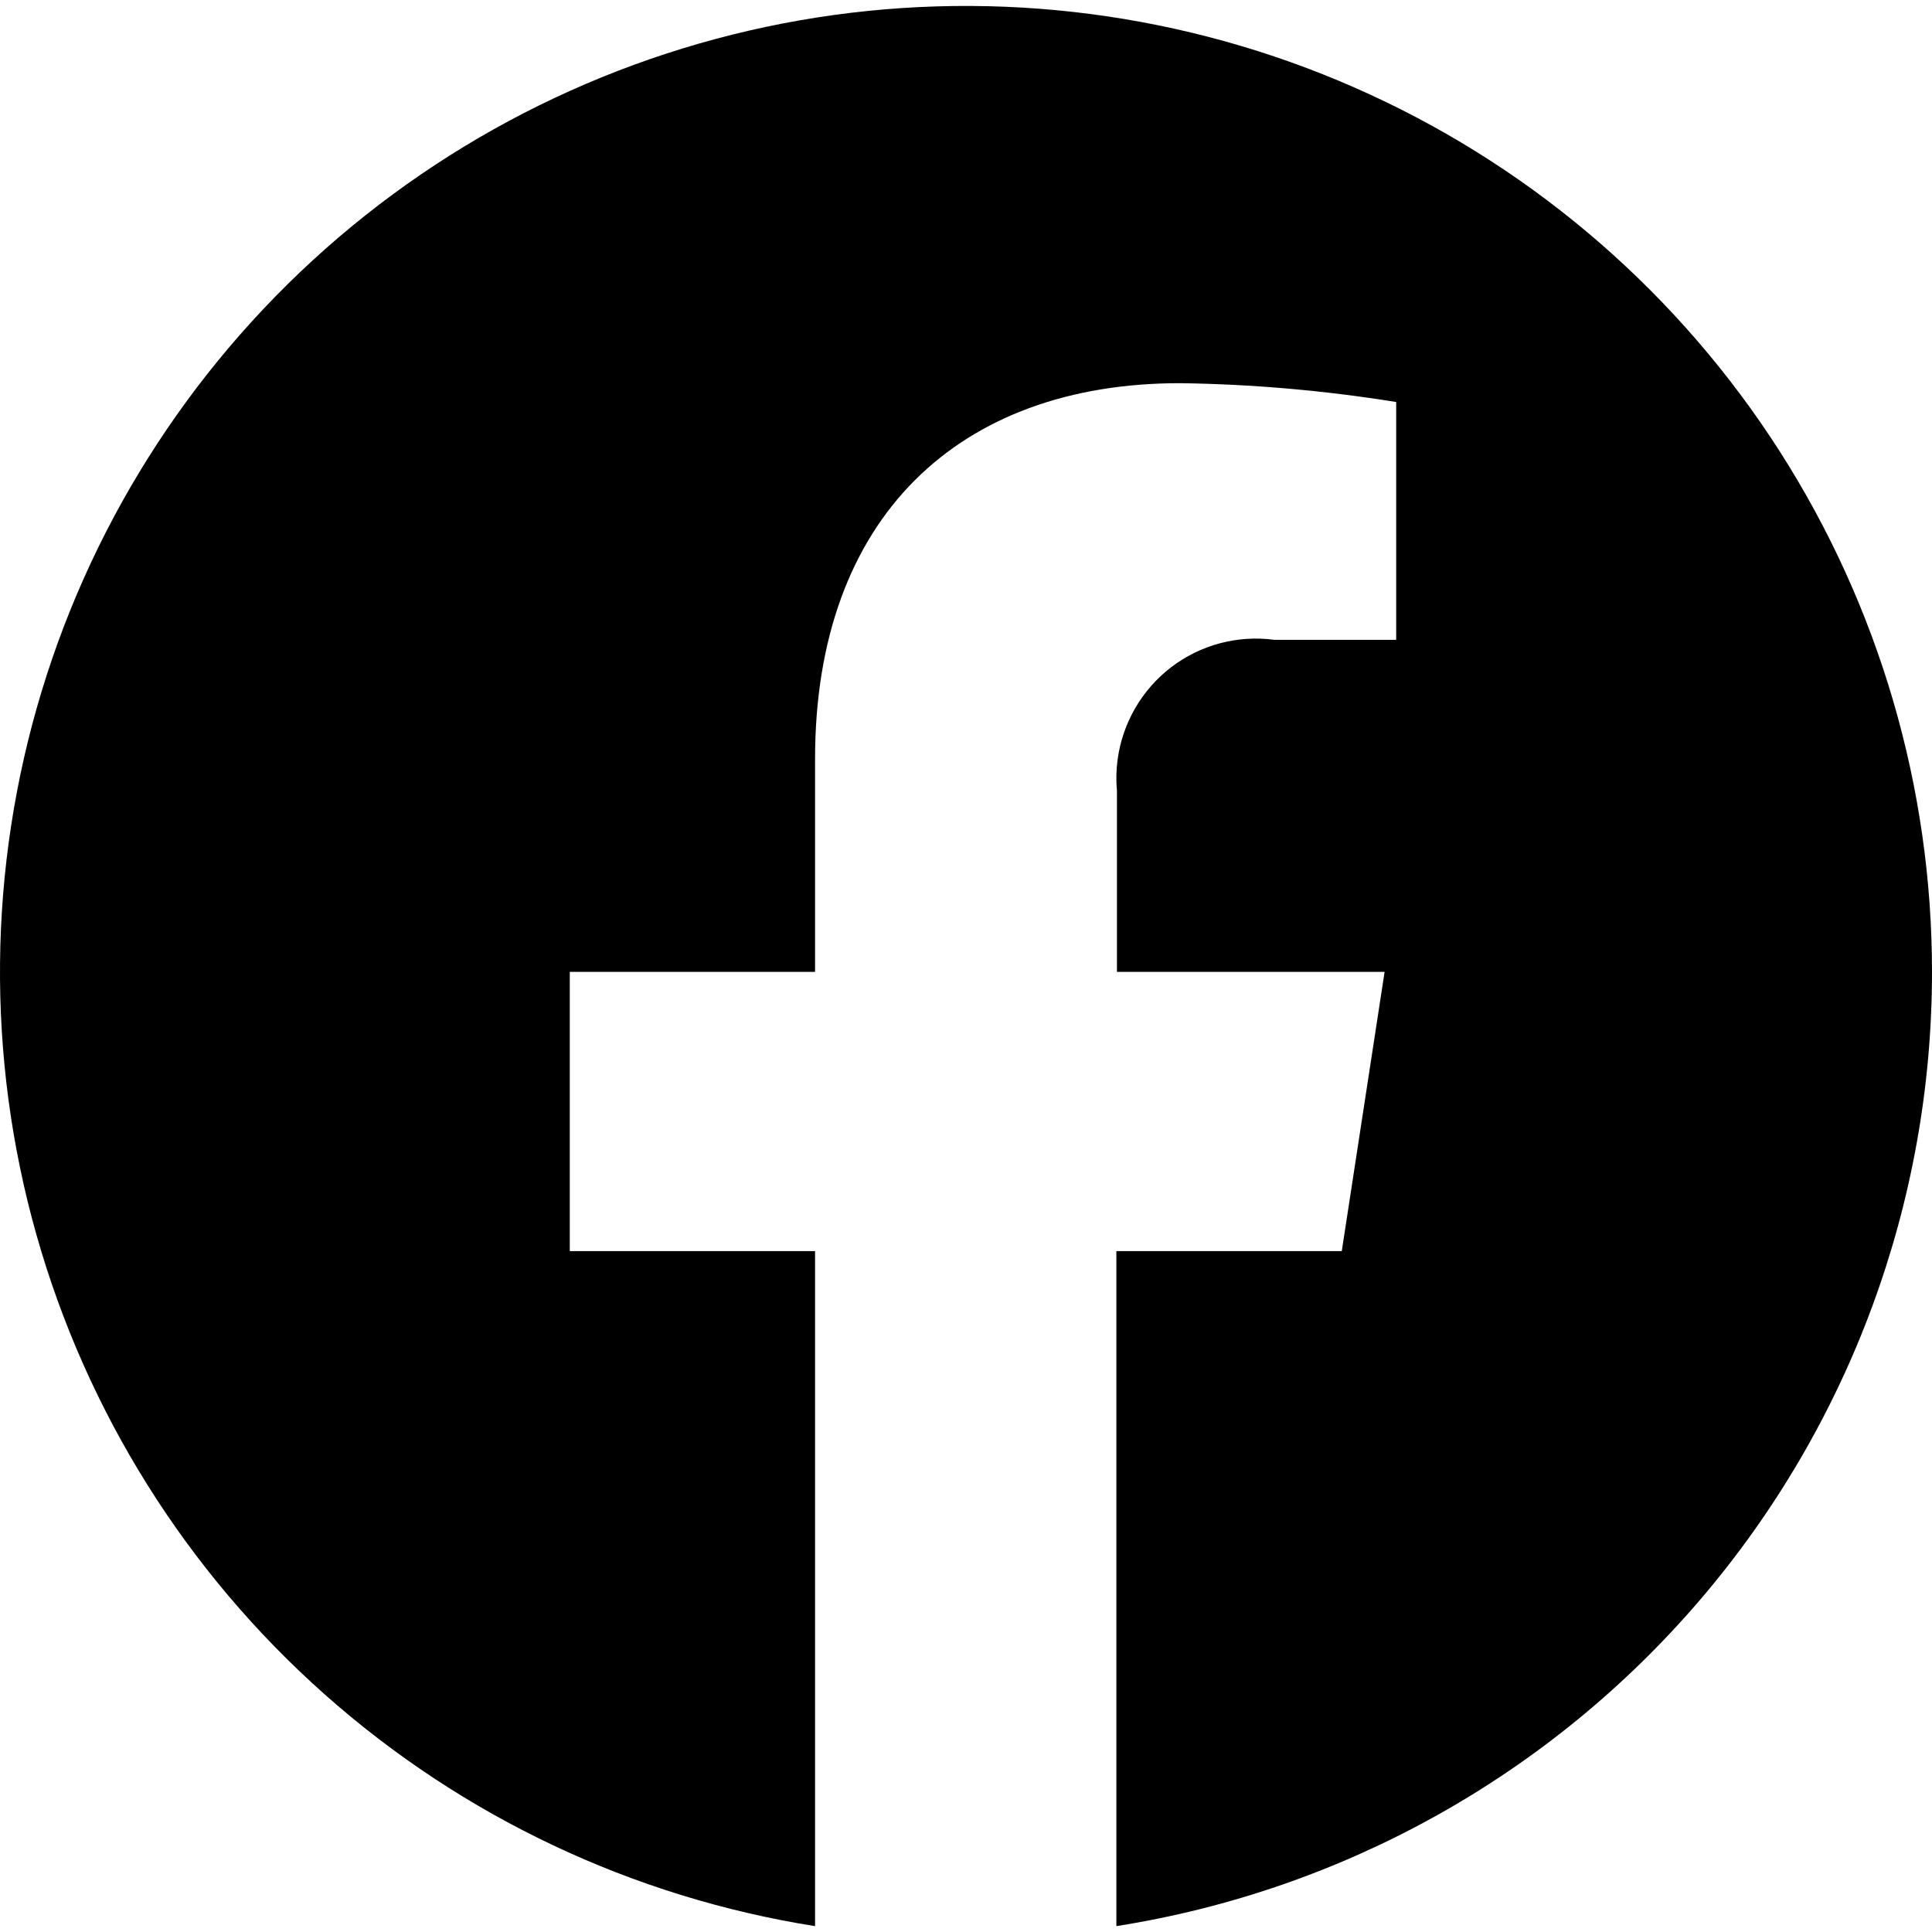
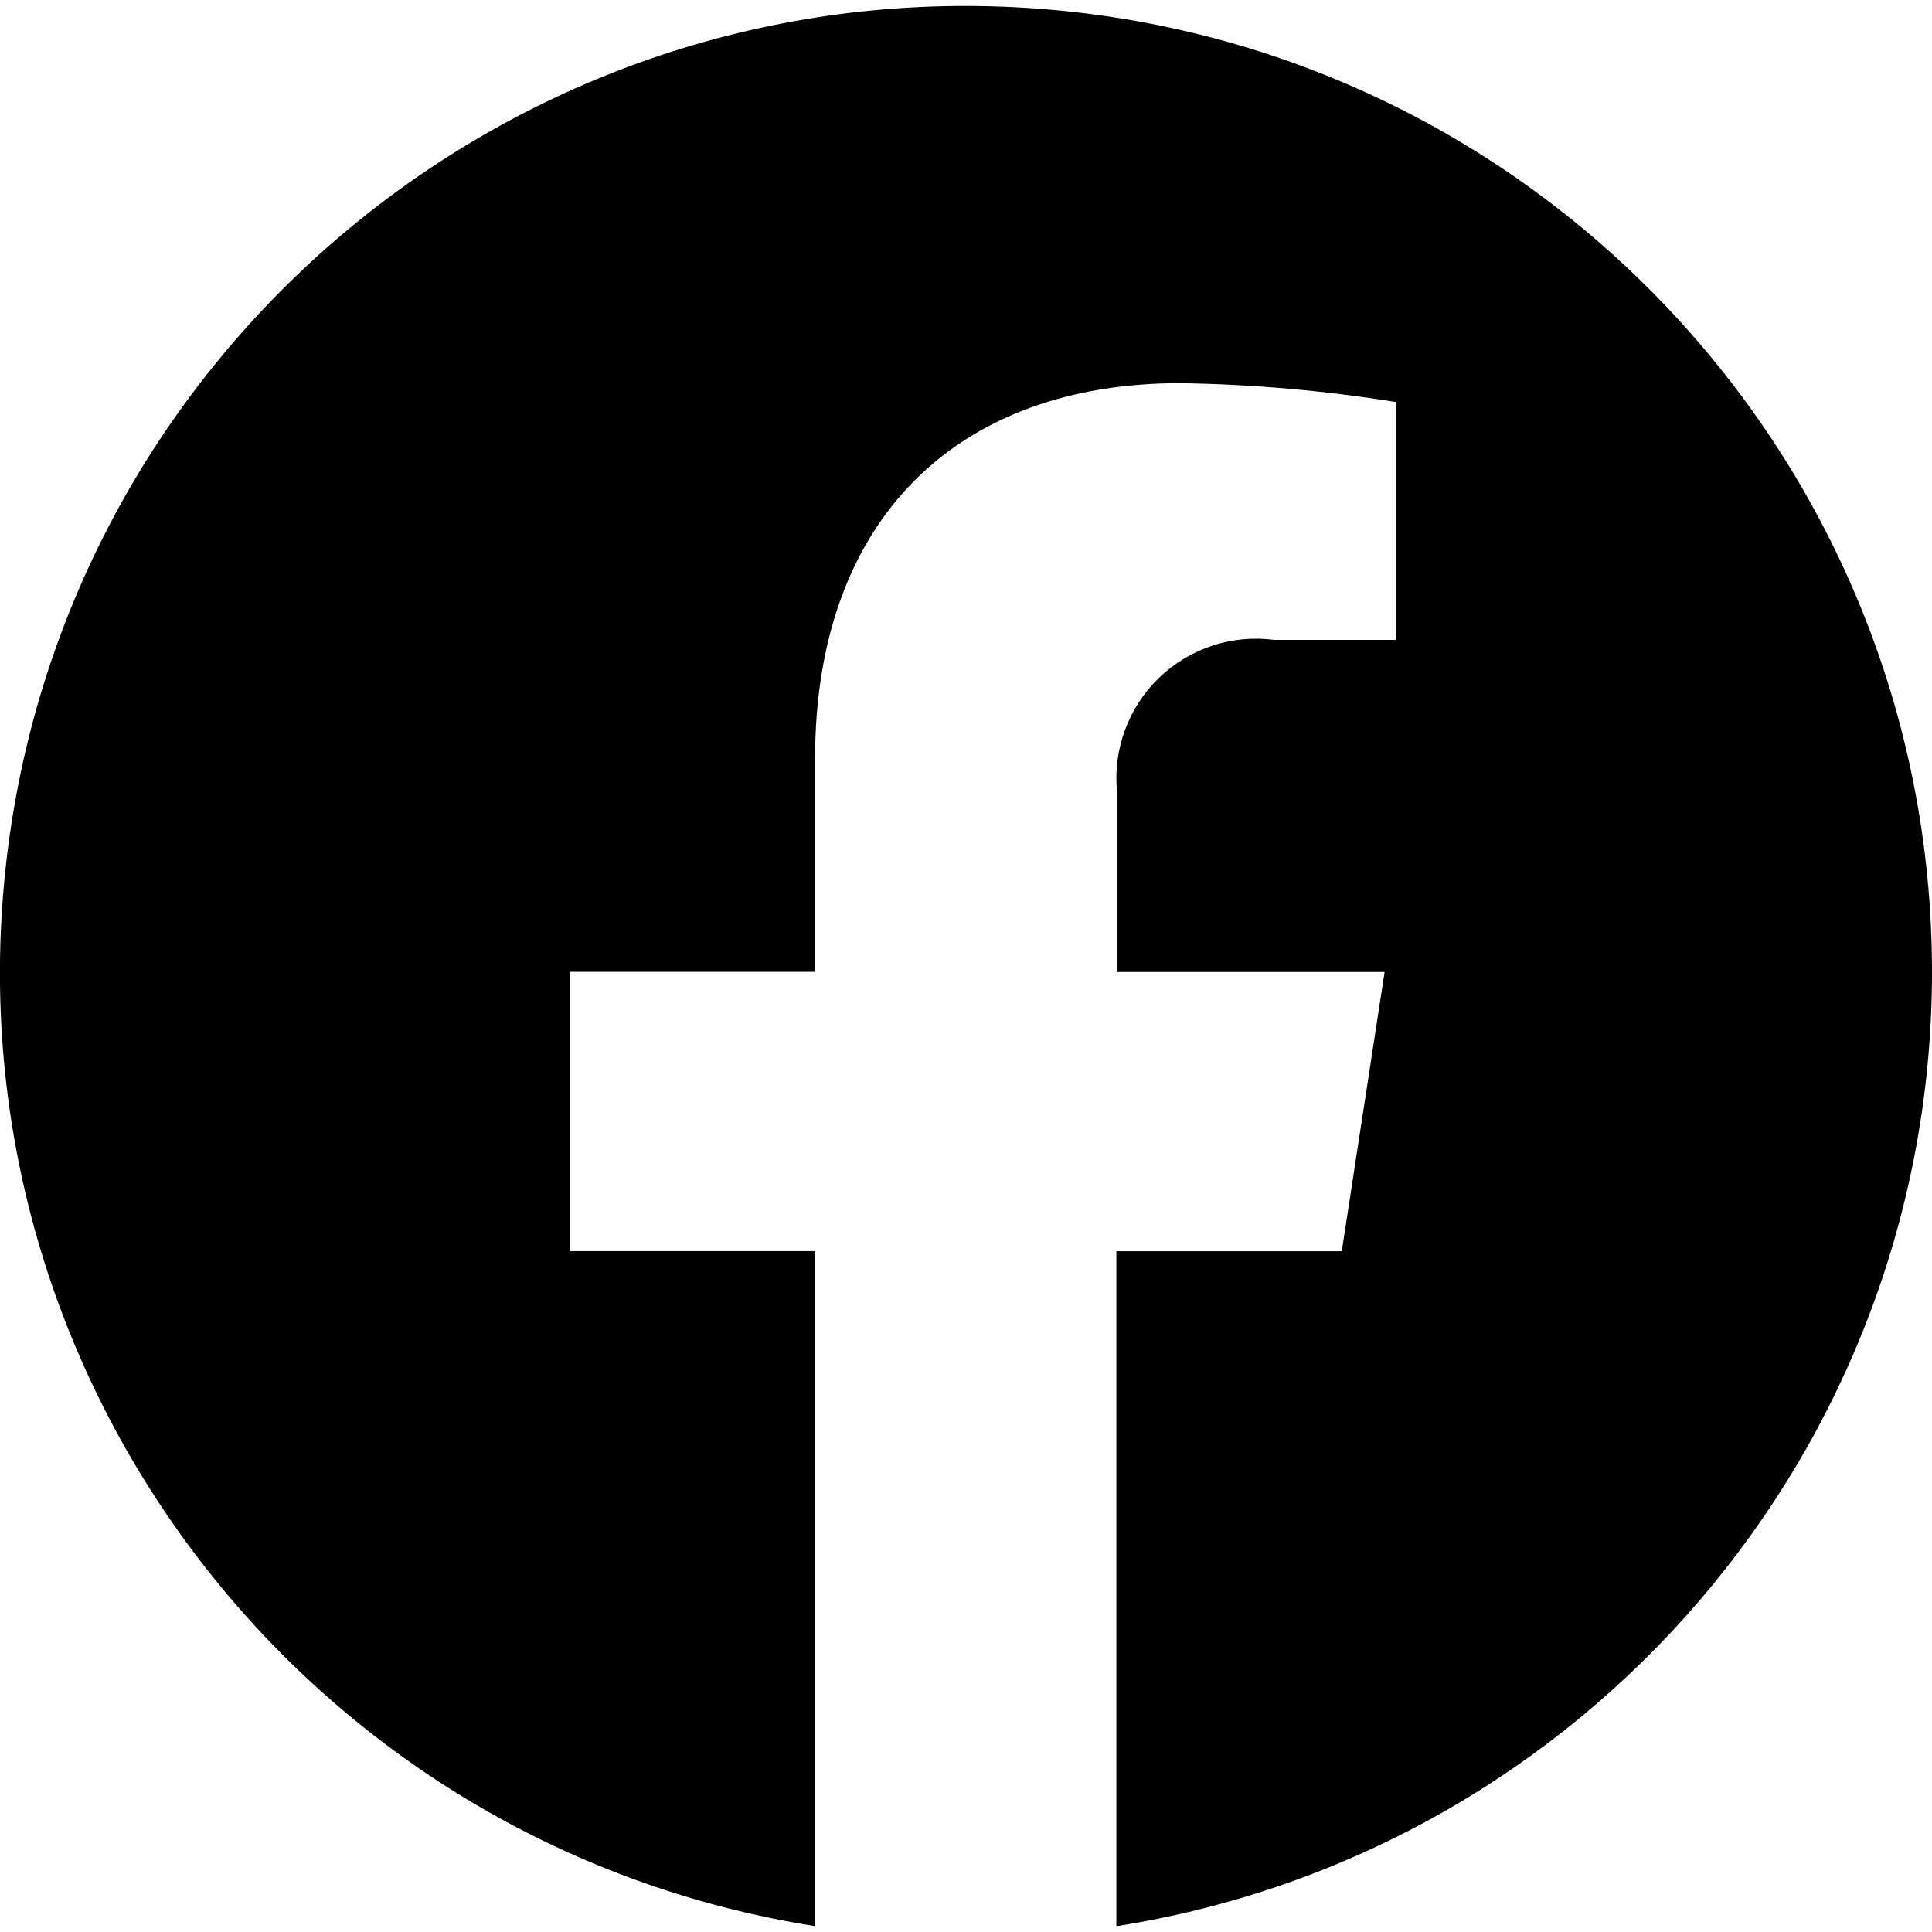
- <svg xmlns="http://www.w3.org/2000/svg" width="1em" height="1em" viewBox="0 0 24 24" fill="none">
-   <path d="M24 12.073C24 9.779 23.342 7.534 22.106 5.603C20.869 3.672 19.105 2.135 17.023 1.176C14.94 0.216 12.626 -0.127 10.354 0.187C8.083 0.502 5.949 1.461 4.205 2.95C2.462 4.44 1.181 6.398 0.516 8.592C-0.149 10.787 -0.172 13.126 0.451 15.333C1.074 17.54 2.316 19.523 4.031 21.046C5.745 22.569 7.86 23.568 10.125 23.927V15.542H7.078V12.073H10.125V9.429C10.125 6.422 11.917 4.76 14.657 4.76C15.557 4.772 16.455 4.851 17.344 4.994V7.948H15.83C15.374 7.887 14.913 8.01 14.548 8.289C14.183 8.569 13.944 8.982 13.883 9.438C13.866 9.565 13.863 9.694 13.875 9.823V12.073H17.2L16.668 15.542H13.868V23.927C16.692 23.482 19.264 22.043 21.122 19.87C22.98 17.697 24 14.931 24 12.073Z" fill="currentColor" />
+ <svg xmlns="http://www.w3.org/2000/svg" fill="none" viewBox="0 0 24 24">
+   <path fill="currentColor" d="M24 12.073a12 12 0 1 0-13.875 11.854v-8.385H7.078v-3.47h3.047V9.43c0-3.007 1.792-4.67 4.532-4.67q1.352.02 2.687.235v2.954H15.83a1.734 1.734 0 0 0-1.955 1.875v2.25H17.2l-.532 3.469h-2.8v8.385A12 12 0 0 0 24 12.073" />
</svg>
